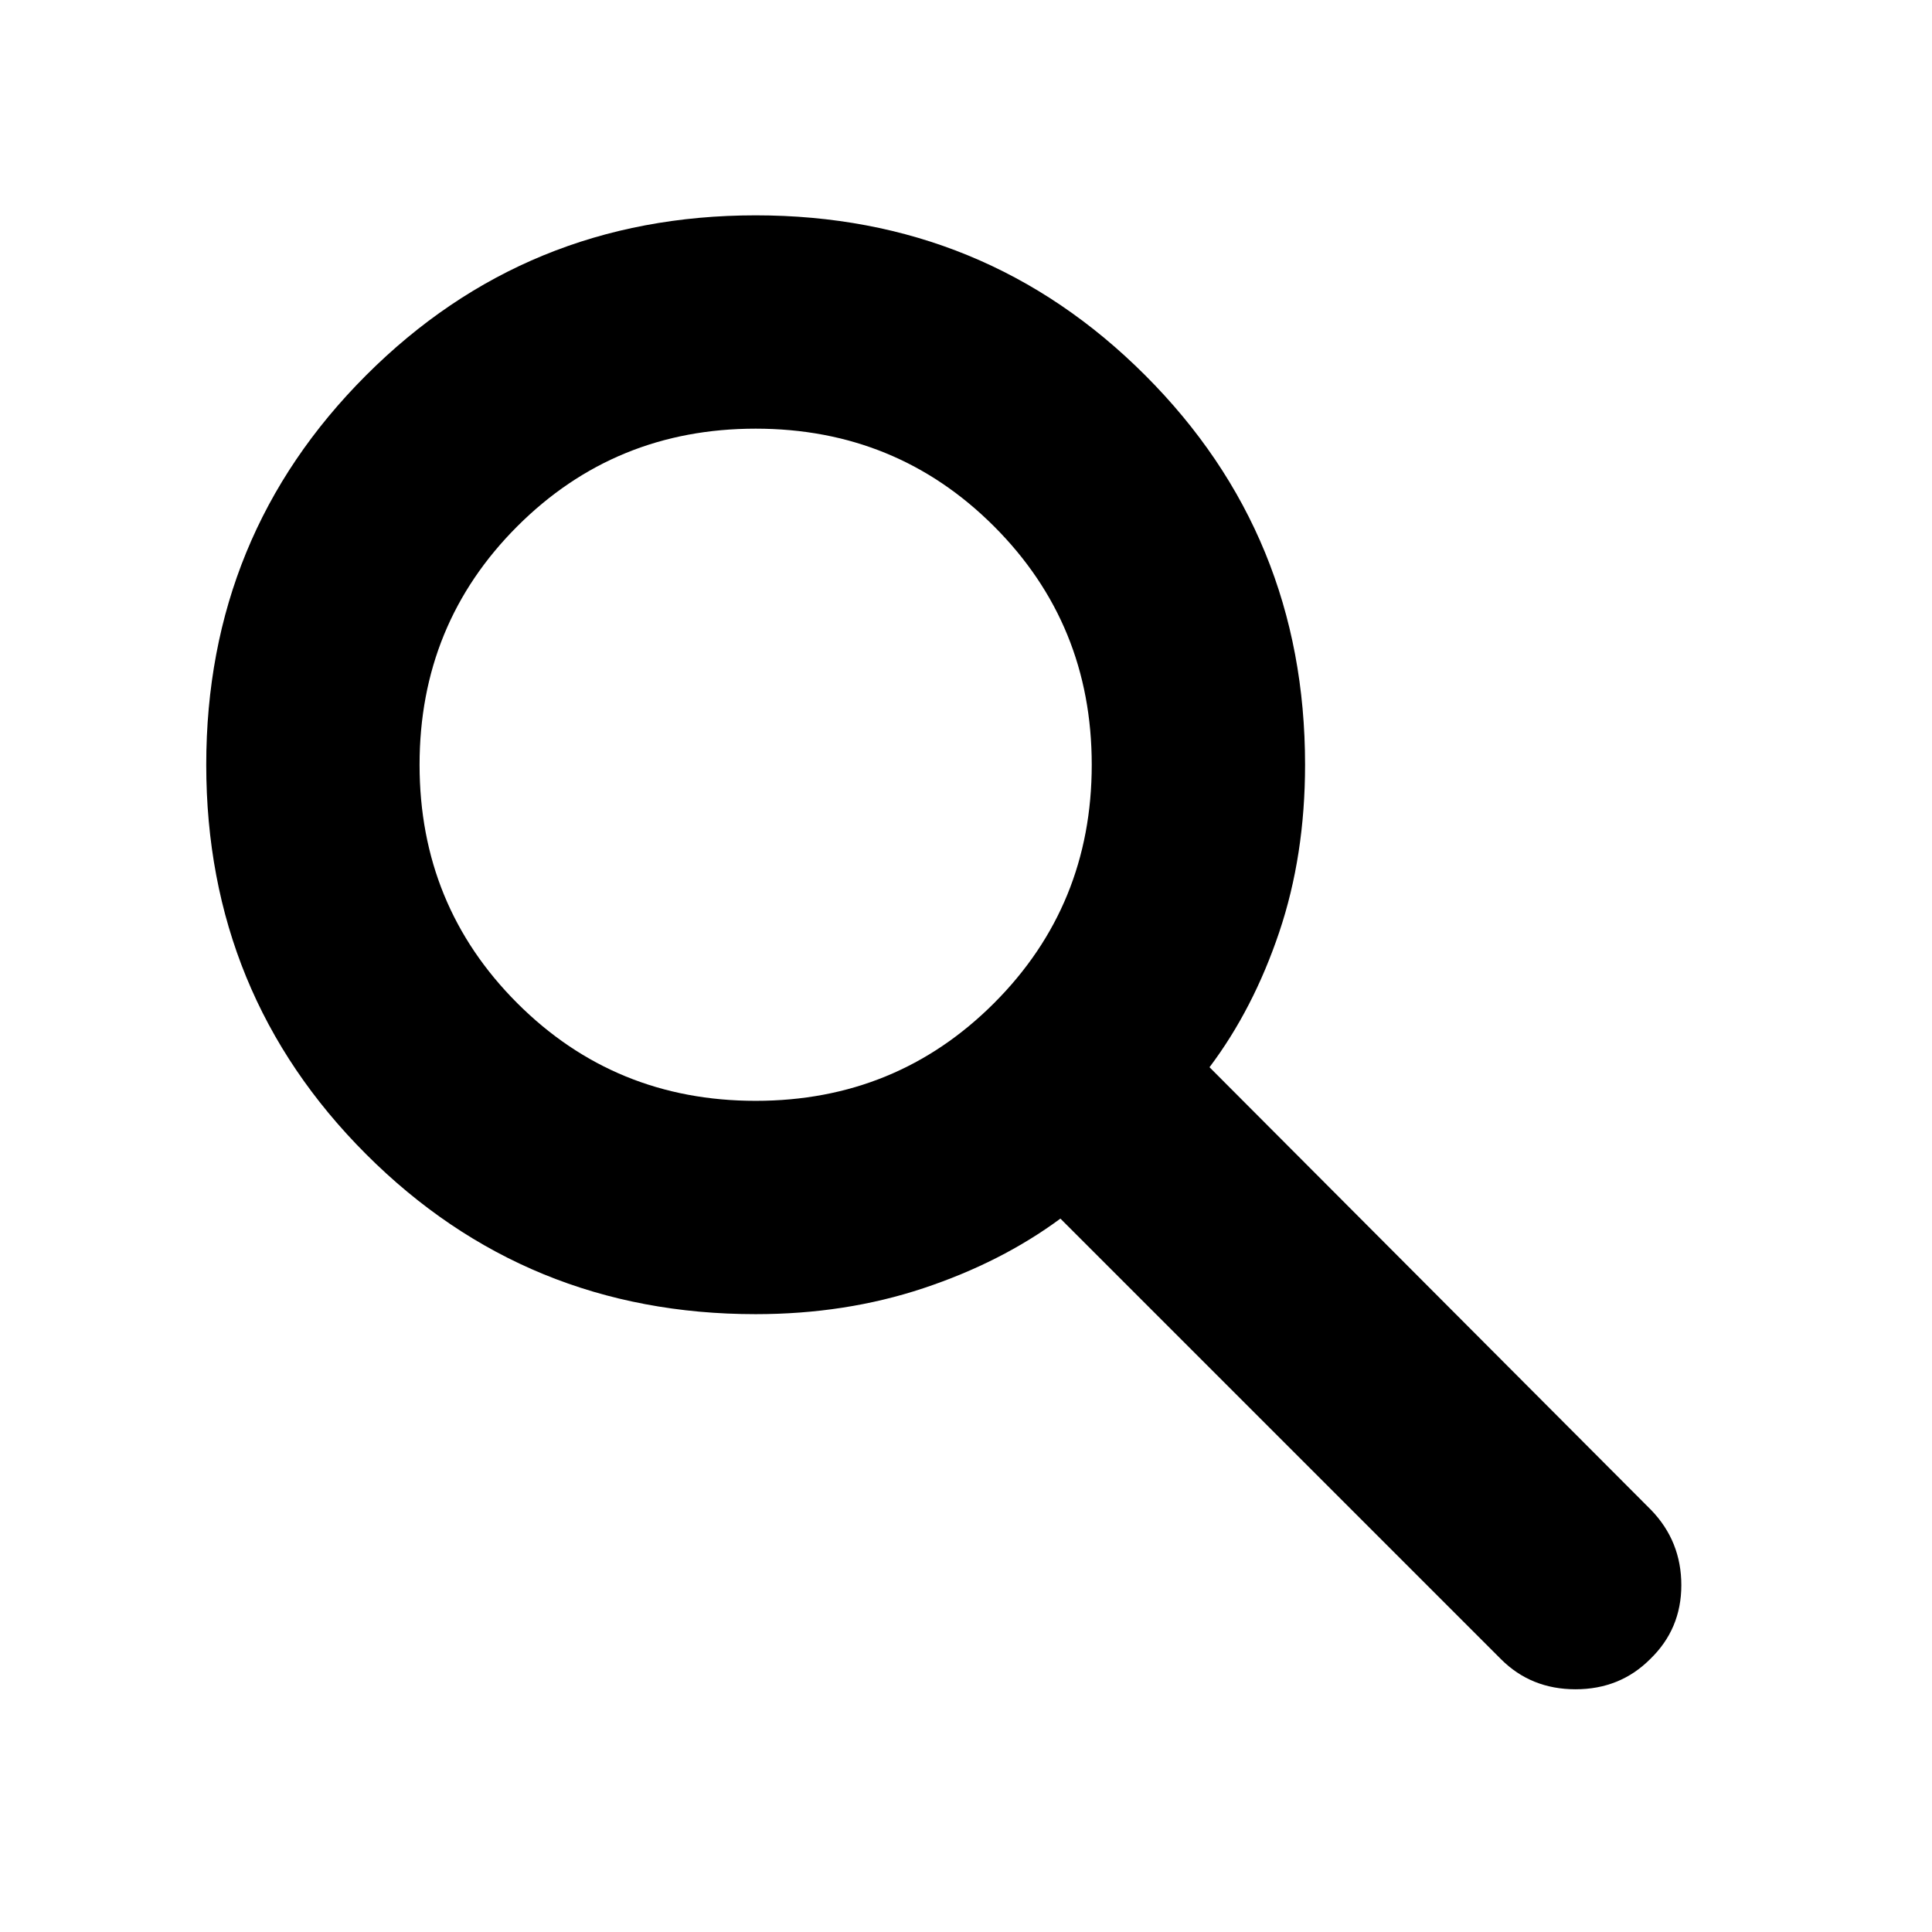
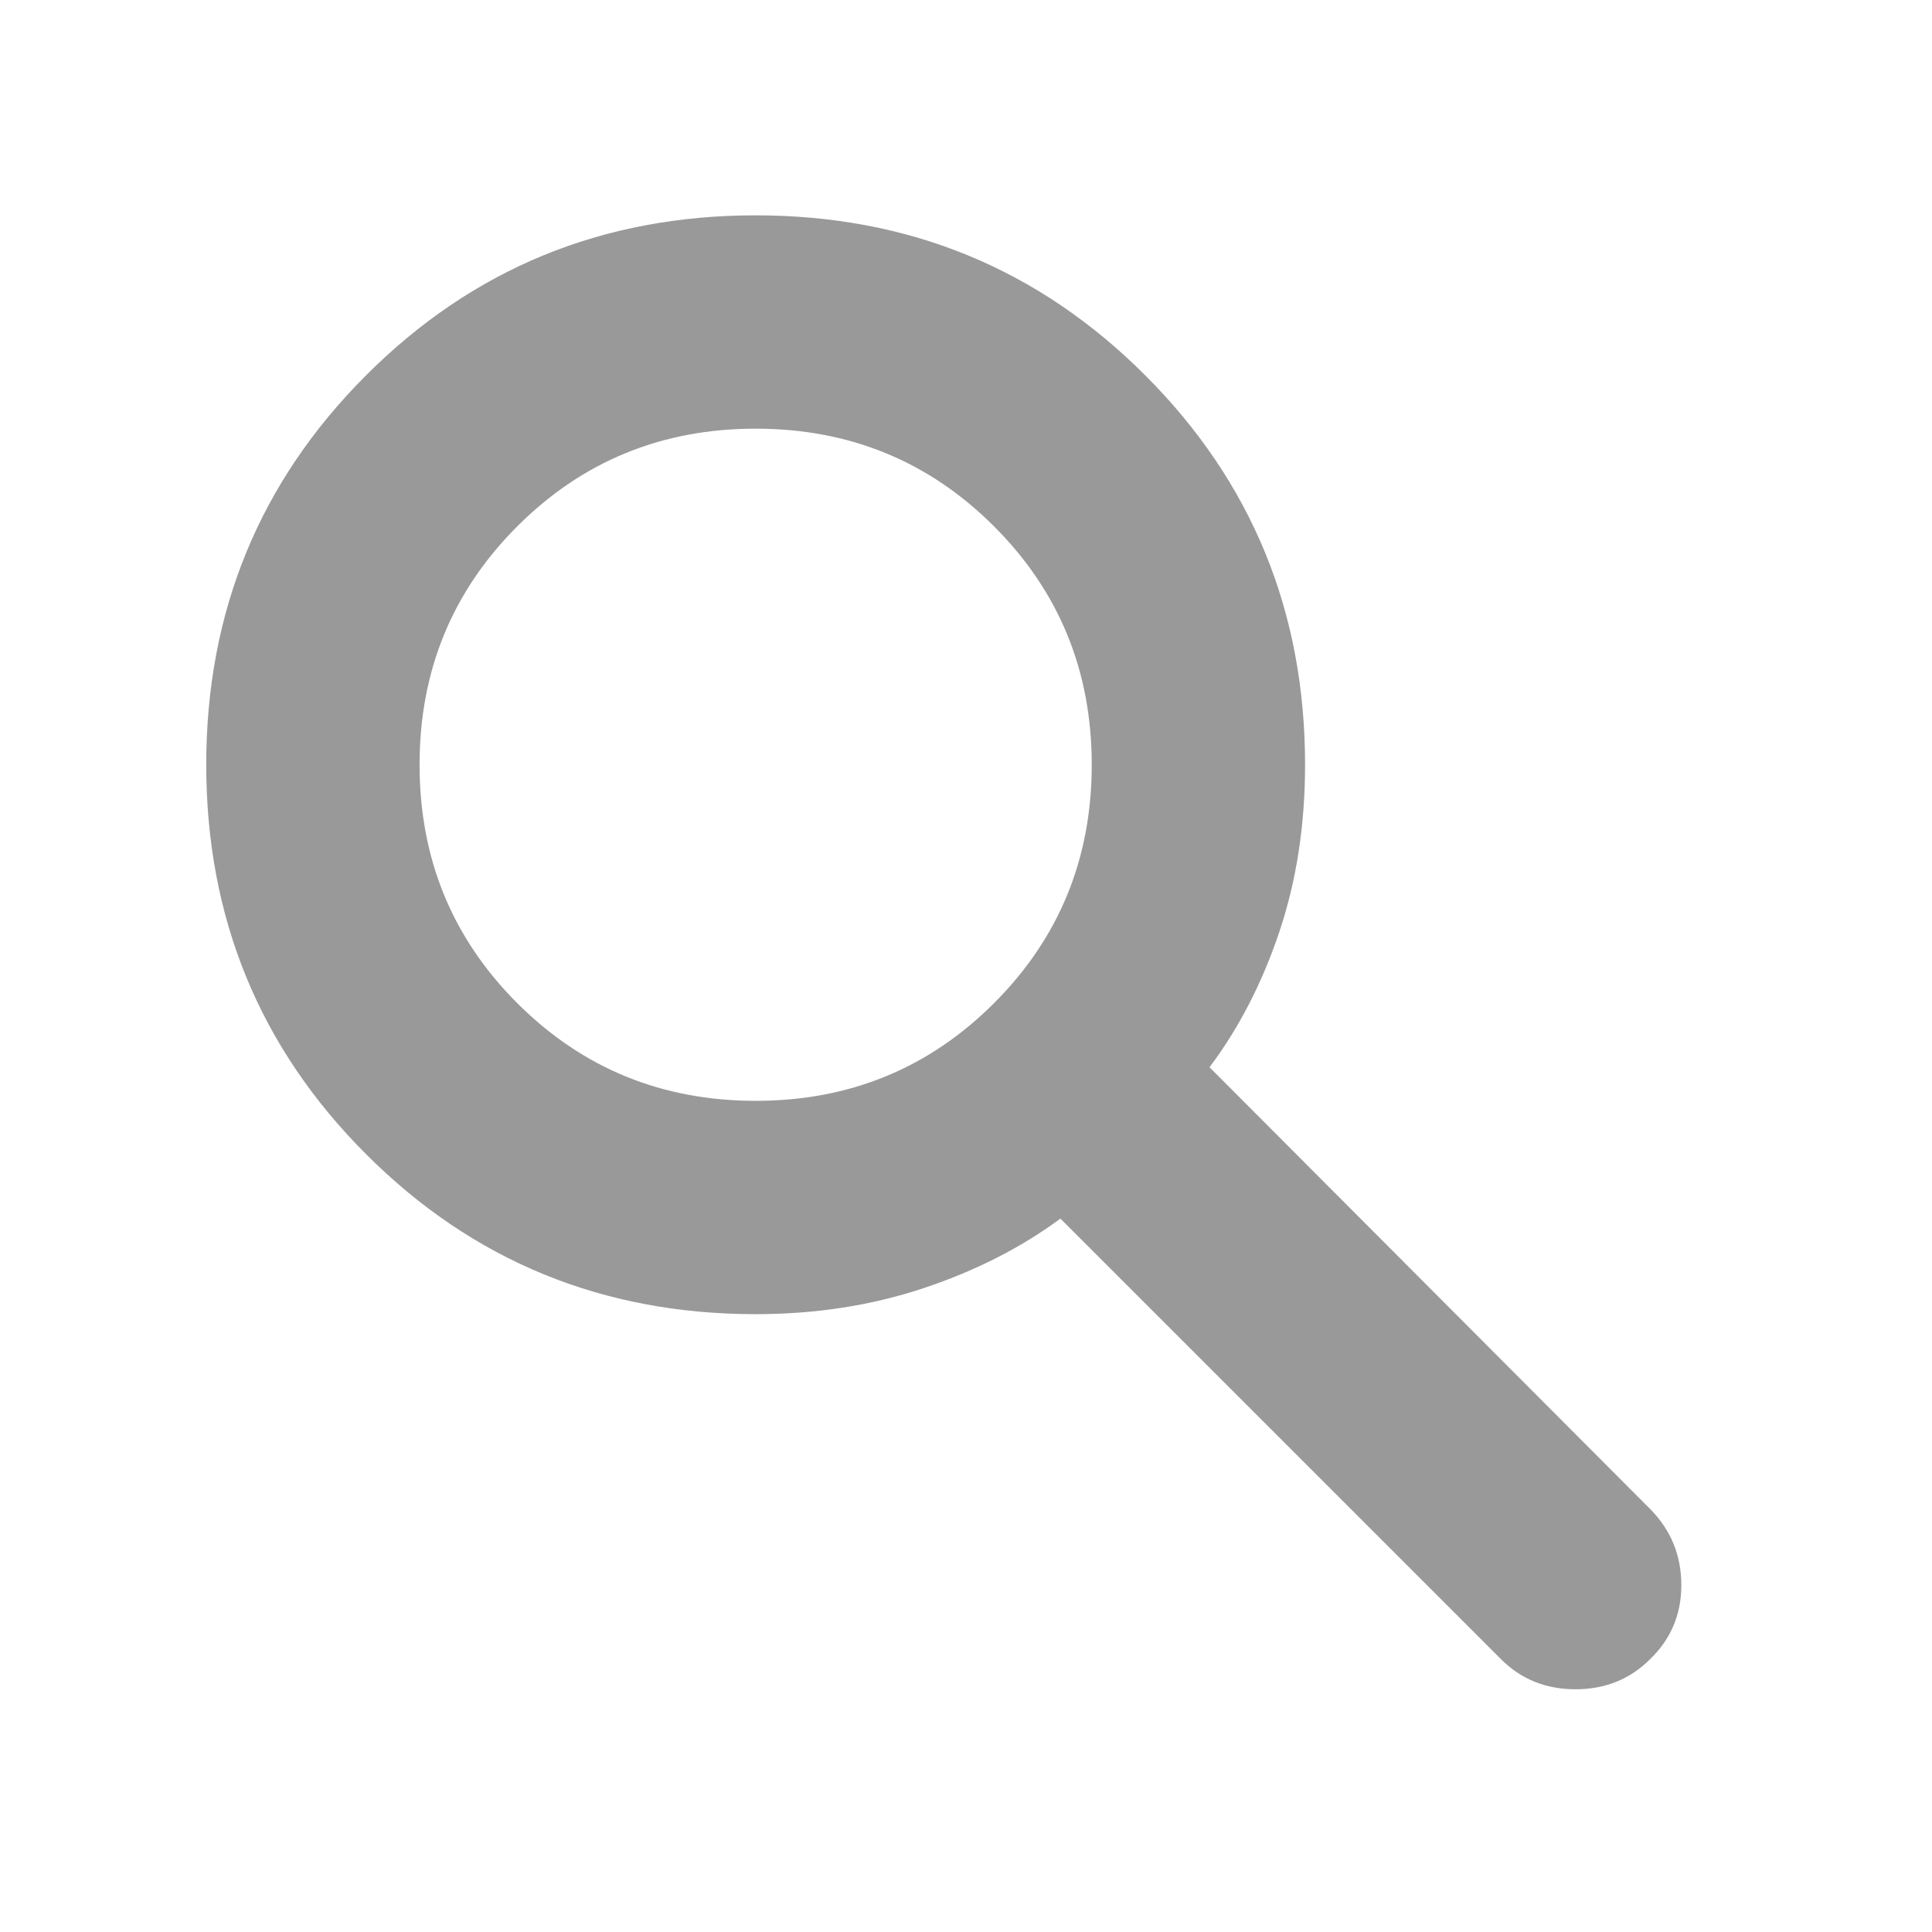
- <svg xmlns="http://www.w3.org/2000/svg" height="24px" viewBox="0 -960 960 960" width="24px" fill="#000000">
+ <svg xmlns="http://www.w3.org/2000/svg" height="24px" viewBox="0 -960 960 960" width="24px" fill="#999999">
  <path d="M375.48-307q-114.09 0-193.55-79.46-79.45-79.45-79.45-193.54 0-114.09 79.45-193.54Q261.39-853 375.48-853q114.09 0 193.54 79.46 79.46 79.45 79.46 193.54 0 45.13-12.87 83.28T601-429.7l219.48 220.05q14.96 15.52 14.96 37.32 0 21.81-15.53 36.77-14.95 14.95-37.04 14.95t-37.04-14.95L526.91-354.48q-29.43 21.74-68.15 34.61Q420.04-307 375.48-307Zm0-106q69.91 0 118.45-48.54 48.55-48.55 48.55-118.46t-48.55-118.46Q445.39-747 375.48-747t-118.46 48.54Q208.48-649.91 208.48-580t48.54 118.46Q305.57-413 375.48-413Z" />
</svg>
